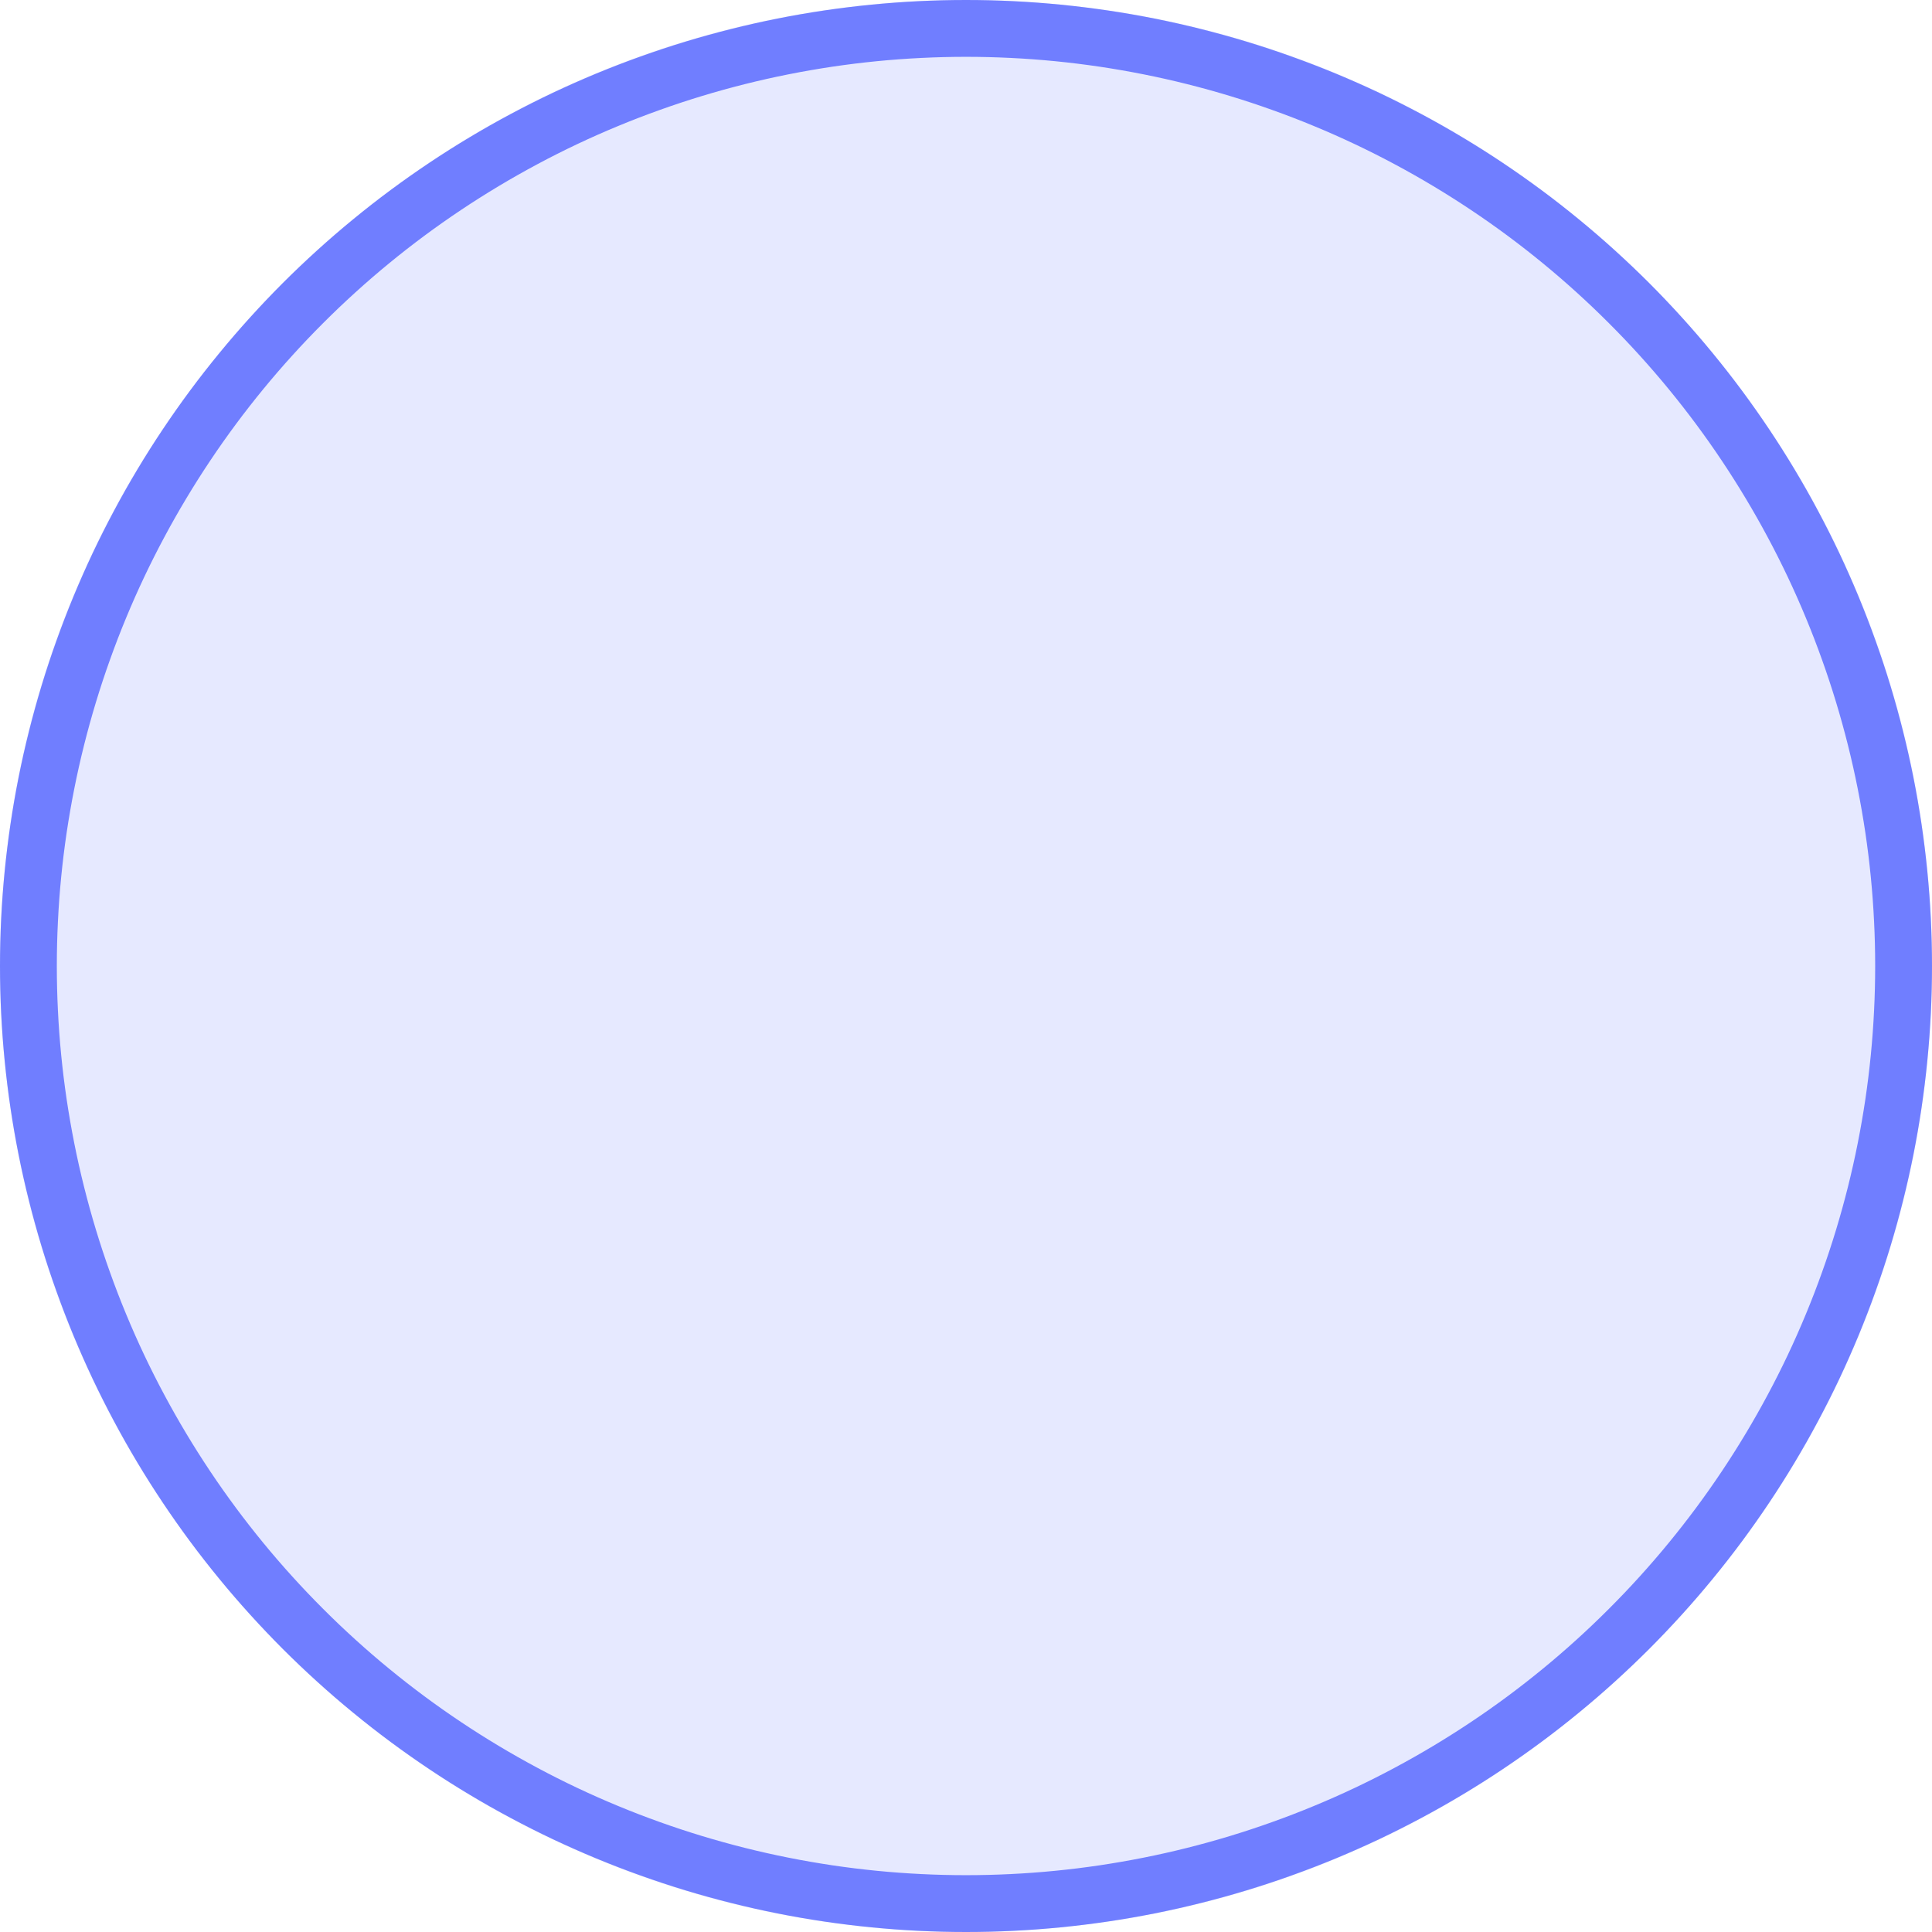
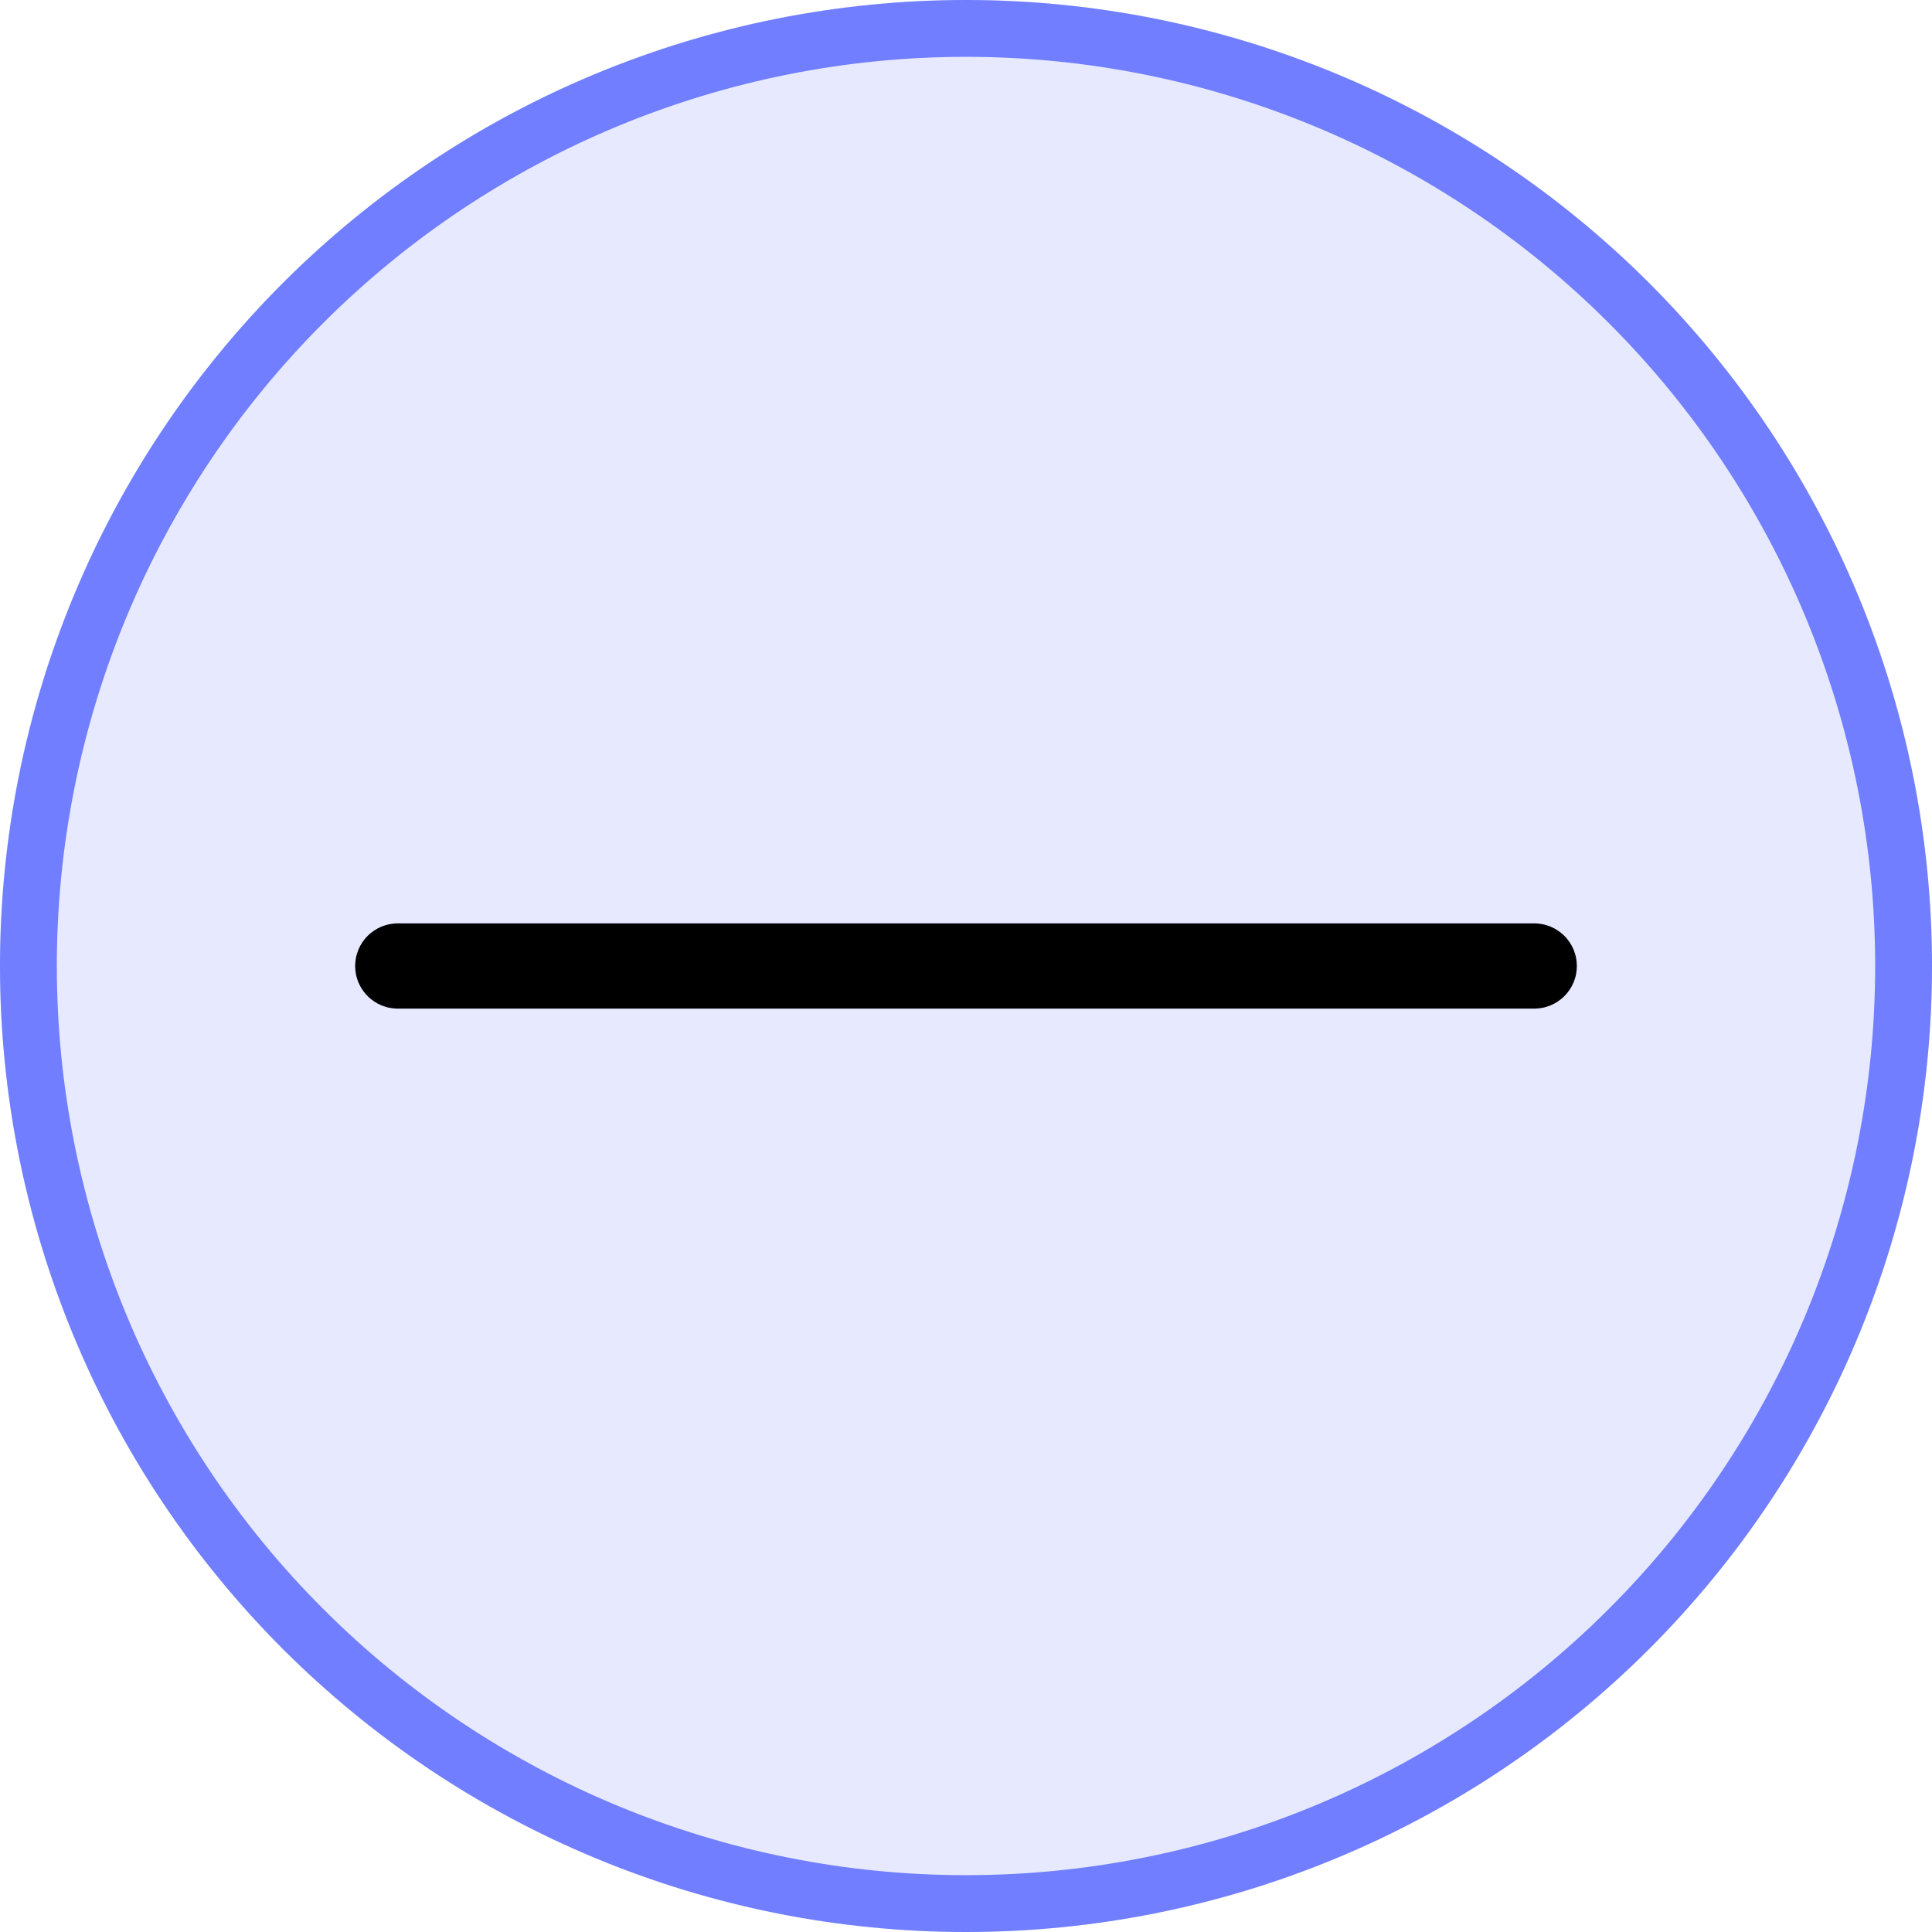
<svg xmlns="http://www.w3.org/2000/svg" fill="none" version="1.1" width="68" height="68" viewBox="0 0 68 68">
  <g>
-     <ellipse cx="34" cy="34" rx="34" ry="34" fill="#E6E9FF" fill-opacity="1" />
-     <path d="M68,34Q68,34.835,67.959,35.668Q67.918,36.502,67.836,37.333Q67.754,38.163,67.632,38.989Q67.51,39.814,67.347,40.633Q67.184,41.452,66.981,42.261Q66.778,43.071,66.536,43.87Q66.294,44.668,66.012,45.454Q65.731,46.24,65.412,47.011Q65.092,47.782,64.736,48.537Q64.379,49.291,63.985,50.027Q63.592,50.764,63.163,51.479Q62.734,52.195,62.27,52.889Q61.806,53.583,61.309,54.254Q60.812,54.924,60.282,55.569Q59.753,56.215,59.192,56.833Q58.632,57.451,58.042,58.042Q57.451,58.632,56.833,59.192Q56.215,59.753,55.569,60.282Q54.924,60.812,54.254,61.309Q53.583,61.806,52.889,62.27Q52.195,62.734,51.479,63.163Q50.764,63.592,50.027,63.985Q49.291,64.379,48.537,64.736Q47.782,65.092,47.011,65.412Q46.24,65.731,45.454,66.012Q44.668,66.294,43.87,66.536Q43.071,66.778,42.261,66.981Q41.452,67.184,40.633,67.347Q39.814,67.51,38.989,67.632Q38.163,67.754,37.333,67.836Q36.502,67.918,35.668,67.959Q34.835,68,34,68Q33.165,68,32.332,67.959Q31.498,67.918,30.667,67.836Q29.837,67.754,29.011,67.632Q28.186,67.51,27.367,67.347Q26.548,67.184,25.739,66.981Q24.929,66.778,24.13,66.536Q23.332,66.294,22.546,66.012Q21.76,65.731,20.989,65.412Q20.218,65.092,19.463,64.736Q18.709,64.379,17.973,63.985Q17.236,63.592,16.521,63.163Q15.805,62.734,15.111,62.27Q14.417,61.806,13.746,61.309Q13.076,60.812,12.431,60.282Q11.785,59.753,11.167,59.192Q10.549,58.632,9.958,58.042Q9.368,57.451,8.808,56.833Q8.247,56.215,7.718,55.569Q7.188,54.924,6.691,54.254Q6.194,53.583,5.73,52.889Q5.266,52.195,4.837,51.479Q4.408,50.764,4.015,50.027Q3.621,49.291,3.264,48.537Q2.908,47.782,2.588,47.011Q2.269,46.24,1.988,45.454Q1.706,44.668,1.464,43.87Q1.222,43.071,1.019,42.261Q0.816,41.452,0.653,40.633Q0.49,39.814,0.368,38.989Q0.246,38.163,0.164,37.333Q0.082,36.502,0.041,35.668Q0,34.835,0,34Q0,33.165,0.041,32.332Q0.082,31.498,0.164,30.667Q0.246,29.837,0.368,29.011Q0.49,28.186,0.653,27.367Q0.816,26.548,1.019,25.739Q1.222,24.929,1.464,24.13Q1.706,23.332,1.988,22.546Q2.269,21.76,2.588,20.989Q2.908,20.218,3.264,19.463Q3.621,18.709,4.015,17.973Q4.408,17.236,4.837,16.521Q5.266,15.805,5.73,15.111Q6.194,14.417,6.691,13.746Q7.188,13.076,7.718,12.431Q8.247,11.785,8.808,11.167Q9.368,10.549,9.958,9.958Q10.549,9.368,11.167,8.808Q11.785,8.247,12.431,7.718Q13.076,7.188,13.746,6.691Q14.417,6.194,15.111,5.73Q15.805,5.266,16.521,4.837Q17.236,4.408,17.973,4.015Q18.709,3.621,19.463,3.264Q20.218,2.908,20.989,2.588Q21.76,2.269,22.546,1.988Q23.332,1.706,24.13,1.464Q24.929,1.222,25.739,1.019Q26.548,0.816,27.367,0.653Q28.186,0.49,29.011,0.368Q29.837,0.246,30.667,0.164Q31.498,0.082,32.332,0.041Q33.165,0,34,0Q34.835,0,35.668,0.041Q36.502,0.082,37.333,0.164Q38.163,0.246,38.989,0.368Q39.814,0.49,40.633,0.653Q41.452,0.816,42.261,1.019Q43.071,1.222,43.87,1.464Q44.668,1.706,45.454,1.988Q46.24,2.269,47.011,2.588Q47.782,2.908,48.537,3.264Q49.291,3.621,50.027,4.015Q50.764,4.408,51.479,4.837Q52.195,5.266,52.889,5.73Q53.583,6.194,54.254,6.691Q54.924,7.188,55.569,7.718Q56.215,8.247,56.833,8.808Q57.451,9.368,58.042,9.958Q58.632,10.549,59.192,11.167Q59.753,11.785,60.282,12.431Q60.812,13.076,61.309,13.746Q61.806,14.417,62.27,15.111Q62.734,15.805,63.163,16.521Q63.592,17.236,63.985,17.973Q64.379,18.709,64.736,19.463Q65.092,20.218,65.412,20.989Q65.731,21.76,66.012,22.546Q66.294,23.332,66.536,24.13Q66.778,24.929,66.981,25.739Q67.184,26.548,67.347,27.367Q67.51,28.186,67.632,29.011Q67.754,29.837,67.836,30.667Q67.918,31.498,67.959,32.332Q68,33.165,68,34ZM66,34Q66,33.214,65.961,32.43Q65.923,31.645,65.846,30.863Q65.769,30.082,65.654,29.305Q65.538,28.528,65.385,27.757Q65.232,26.987,65.041,26.225Q64.85,25.463,64.622,24.711Q64.394,23.959,64.129,23.22Q63.865,22.48,63.564,21.754Q63.264,21.028,62.928,20.318Q62.592,19.608,62.221,18.915Q61.851,18.223,61.447,17.549Q61.043,16.875,60.607,16.222Q60.171,15.569,59.703,14.938Q59.235,14.307,58.736,13.699Q58.238,13.092,57.71,12.51Q57.183,11.928,56.627,11.373Q56.072,10.817,55.49,10.29Q54.908,9.762,54.301,9.264Q53.693,8.765,53.062,8.297Q52.431,7.829,51.778,7.393Q51.125,6.957,50.451,6.553Q49.777,6.149,49.085,5.779Q48.392,5.408,47.682,5.072Q46.972,4.736,46.246,4.436Q45.52,4.135,44.78,3.871Q44.041,3.606,43.289,3.378Q42.537,3.15,41.775,2.959Q41.013,2.768,40.243,2.615Q39.472,2.462,38.695,2.346Q37.918,2.231,37.137,2.154Q36.355,2.077,35.57,2.039Q34.786,2,34,2Q33.214,2,32.43,2.039Q31.645,2.077,30.863,2.154Q30.082,2.231,29.305,2.346Q28.528,2.462,27.757,2.615Q26.987,2.768,26.225,2.959Q25.463,3.15,24.711,3.378Q23.959,3.606,23.22,3.871Q22.48,4.135,21.754,4.436Q21.028,4.736,20.318,5.072Q19.608,5.408,18.915,5.779Q18.223,6.149,17.549,6.553Q16.875,6.957,16.222,7.393Q15.569,7.829,14.938,8.297Q14.307,8.765,13.699,9.264Q13.092,9.762,12.51,10.29Q11.928,10.817,11.373,11.373Q10.817,11.928,10.29,12.51Q9.762,13.092,9.264,13.699Q8.765,14.307,8.297,14.938Q7.829,15.569,7.393,16.222Q6.957,16.875,6.553,17.549Q6.149,18.223,5.779,18.915Q5.408,19.608,5.072,20.318Q4.736,21.028,4.436,21.754Q4.135,22.48,3.871,23.22Q3.606,23.959,3.378,24.711Q3.15,25.463,2.959,26.225Q2.768,26.987,2.615,27.757Q2.462,28.528,2.346,29.305Q2.231,30.082,2.154,30.863Q2.077,31.645,2.039,32.43Q2,33.214,2,34Q2,34.786,2.039,35.57Q2.077,36.355,2.154,37.137Q2.231,37.918,2.346,38.695Q2.462,39.472,2.615,40.243Q2.768,41.013,2.959,41.775Q3.15,42.537,3.378,43.289Q3.606,44.041,3.871,44.78Q4.135,45.52,4.436,46.246Q4.736,46.972,5.072,47.682Q5.408,48.392,5.779,49.085Q6.149,49.777,6.553,50.451Q6.957,51.125,7.393,51.778Q7.829,52.431,8.297,53.062Q8.765,53.693,9.264,54.301Q9.762,54.908,10.29,55.49Q10.817,56.072,11.373,56.627Q11.928,57.183,12.51,57.71Q13.092,58.238,13.699,58.736Q14.307,59.235,14.938,59.703Q15.569,60.171,16.222,60.607Q16.875,61.043,17.549,61.447Q18.223,61.851,18.915,62.221Q19.608,62.592,20.318,62.928Q21.028,63.264,21.754,63.564Q22.48,63.865,23.22,64.129Q23.959,64.394,24.711,64.622Q25.463,64.85,26.225,65.041Q26.987,65.232,27.757,65.385Q28.528,65.538,29.305,65.654Q30.082,65.769,30.863,65.846Q31.645,65.923,32.43,65.961Q33.214,66,34,66Q34.786,66,35.57,65.961Q36.355,65.923,37.137,65.846Q37.918,65.769,38.695,65.654Q39.472,65.538,40.243,65.385Q41.013,65.232,41.775,65.041Q42.537,64.85,43.289,64.622Q44.041,64.394,44.78,64.129Q45.52,63.865,46.246,63.564Q46.972,63.264,47.682,62.928Q48.392,62.592,49.085,62.221Q49.777,61.851,50.451,61.447Q51.125,61.043,51.778,60.607Q52.431,60.171,53.062,59.703Q53.693,59.235,54.301,58.736Q54.908,58.238,55.49,57.71Q56.072,57.183,56.627,56.627Q57.183,56.072,57.71,55.49Q58.238,54.908,58.736,54.301Q59.235,53.693,59.703,53.062Q60.171,52.431,60.607,51.778Q61.043,51.125,61.447,50.451Q61.851,49.777,62.221,49.085Q62.592,48.392,62.928,47.682Q63.264,46.972,63.564,46.246Q63.865,45.52,64.129,44.78Q64.394,44.041,64.622,43.289Q64.85,42.537,65.041,41.775Q65.232,41.013,65.385,40.243Q65.538,39.472,65.654,38.695Q65.769,37.918,65.846,37.137Q65.923,36.355,65.961,35.57Q66,34.786,66,34Z" fill="#707EFF" fill-opacity="1" />
+     <g>
+       <ellipse cx="34" cy="34" rx="34" ry="34" fill="#E6E9FF" fill-opacity="1" />
+       <path d="M68,34Q68,34.835,67.959,35.668Q67.918,36.502,67.836,37.333Q67.754,38.163,67.632,38.989Q67.51,39.814,67.347,40.633Q67.184,41.452,66.981,42.261Q66.778,43.071,66.536,43.87Q66.294,44.668,66.012,45.454Q65.731,46.24,65.412,47.011Q65.092,47.782,64.736,48.537Q64.379,49.291,63.985,50.027Q63.592,50.764,63.163,51.479Q62.734,52.195,62.27,52.889Q61.806,53.583,61.309,54.254Q60.812,54.924,60.282,55.569Q59.753,56.215,59.192,56.833Q58.632,57.451,58.042,58.042Q57.451,58.632,56.833,59.192Q56.215,59.753,55.569,60.282Q54.924,60.812,54.254,61.309Q53.583,61.806,52.889,62.27Q52.195,62.734,51.479,63.163Q50.764,63.592,50.027,63.985Q49.291,64.379,48.537,64.736Q47.782,65.092,47.011,65.412Q46.24,65.731,45.454,66.012Q44.668,66.294,43.87,66.536Q43.071,66.778,42.261,66.981Q41.452,67.184,40.633,67.347Q39.814,67.51,38.989,67.632Q38.163,67.754,37.333,67.836Q36.502,67.918,35.668,67.959Q34.835,68,34,68Q33.165,68,32.332,67.959Q31.498,67.918,30.667,67.836Q29.837,67.754,29.011,67.632Q28.186,67.51,27.367,67.347Q26.548,67.184,25.739,66.981Q24.929,66.778,24.13,66.536Q23.332,66.294,22.546,66.012Q21.76,65.731,20.989,65.412Q20.218,65.092,19.463,64.736Q18.709,64.379,17.973,63.985Q17.236,63.592,16.521,63.163Q15.805,62.734,15.111,62.27Q14.417,61.806,13.746,61.309Q13.076,60.812,12.431,60.282Q11.785,59.753,11.167,59.192Q10.549,58.632,9.958,58.042Q9.368,57.451,8.808,56.833Q8.247,56.215,7.718,55.569Q7.188,54.924,6.691,54.254Q6.194,53.583,5.73,52.889Q5.266,52.195,4.837,51.479Q4.408,50.764,4.015,50.027Q3.621,49.291,3.264,48.537Q2.908,47.782,2.588,47.011Q2.269,46.24,1.988,45.454Q1.706,44.668,1.464,43.87Q1.222,43.071,1.019,42.261Q0.816,41.452,0.653,40.633Q0.49,39.814,0.368,38.989Q0.246,38.163,0.164,37.333Q0.082,36.502,0.041,35.668Q0,34.835,0,34Q0,33.165,0.041,32.332Q0.082,31.498,0.164,30.667Q0.246,29.837,0.368,29.011Q0.49,28.186,0.653,27.367Q0.816,26.548,1.019,25.739Q1.222,24.929,1.464,24.13Q1.706,23.332,1.988,22.546Q2.269,21.76,2.588,20.989Q2.908,20.218,3.264,19.463Q3.621,18.709,4.015,17.973Q4.408,17.236,4.837,16.521Q5.266,15.805,5.73,15.111Q6.194,14.417,6.691,13.746Q7.188,13.076,7.718,12.431Q8.247,11.785,8.808,11.167Q9.368,10.549,9.958,9.958Q10.549,9.368,11.167,8.808Q11.785,8.247,12.431,7.718Q13.076,7.188,13.746,6.691Q14.417,6.194,15.111,5.73Q15.805,5.266,16.521,4.837Q17.236,4.408,17.973,4.015Q18.709,3.621,19.463,3.264Q20.218,2.908,20.989,2.588Q21.76,2.269,22.546,1.988Q23.332,1.706,24.13,1.464Q24.929,1.222,25.739,1.019Q26.548,0.816,27.367,0.653Q28.186,0.49,29.011,0.368Q29.837,0.246,30.667,0.164Q31.498,0.082,32.332,0.041Q33.165,0,34,0Q34.835,0,35.668,0.041Q36.502,0.082,37.333,0.164Q38.163,0.246,38.989,0.368Q39.814,0.49,40.633,0.653Q41.452,0.816,42.261,1.019Q43.071,1.222,43.87,1.464Q44.668,1.706,45.454,1.988Q46.24,2.269,47.011,2.588Q47.782,2.908,48.537,3.264Q49.291,3.621,50.027,4.015Q50.764,4.408,51.479,4.837Q52.195,5.266,52.889,5.73Q53.583,6.194,54.254,6.691Q54.924,7.188,55.569,7.718Q56.215,8.247,56.833,8.808Q57.451,9.368,58.042,9.958Q58.632,10.549,59.192,11.167Q59.753,11.785,60.282,12.431Q60.812,13.076,61.309,13.746Q61.806,14.417,62.27,15.111Q62.734,15.805,63.163,16.521Q63.592,17.236,63.985,17.973Q64.379,18.709,64.736,19.463Q65.092,20.218,65.412,20.989Q65.731,21.76,66.012,22.546Q66.294,23.332,66.536,24.13Q66.778,24.929,66.981,25.739Q67.184,26.548,67.347,27.367Q67.51,28.186,67.632,29.011Q67.754,29.837,67.836,30.667Q67.918,31.498,67.959,32.332Q68,33.165,68,34ZM66,34Q66,33.214,65.961,32.43Q65.923,31.645,65.846,30.863Q65.769,30.082,65.654,29.305Q65.538,28.528,65.385,27.757Q65.232,26.987,65.041,26.225Q64.85,25.463,64.622,24.711Q64.394,23.959,64.129,23.22Q63.865,22.48,63.564,21.754Q63.264,21.028,62.928,20.318Q62.592,19.608,62.221,18.915Q61.851,18.223,61.447,17.549Q61.043,16.875,60.607,16.222Q60.171,15.569,59.703,14.938Q59.235,14.307,58.736,13.699Q58.238,13.092,57.71,12.51Q57.183,11.928,56.627,11.373Q56.072,10.817,55.49,10.29Q54.908,9.762,54.301,9.264Q53.693,8.765,53.062,8.297Q52.431,7.829,51.778,7.393Q51.125,6.957,50.451,6.553Q49.777,6.149,49.085,5.779Q48.392,5.408,47.682,5.072Q46.972,4.736,46.246,4.436Q45.52,4.135,44.78,3.871Q44.041,3.606,43.289,3.378Q42.537,3.15,41.775,2.959Q41.013,2.768,40.243,2.615Q39.472,2.462,38.695,2.346Q37.918,2.231,37.137,2.154Q36.355,2.077,35.57,2.039Q34.786,2,34,2Q33.214,2,32.43,2.039Q31.645,2.077,30.863,2.154Q30.082,2.231,29.305,2.346Q28.528,2.462,27.757,2.615Q26.987,2.768,26.225,2.959Q25.463,3.15,24.711,3.378Q23.959,3.606,23.22,3.871Q22.48,4.135,21.754,4.436Q21.028,4.736,20.318,5.072Q19.608,5.408,18.915,5.779Q18.223,6.149,17.549,6.553Q16.875,6.957,16.222,7.393Q15.569,7.829,14.938,8.297Q14.307,8.765,13.699,9.264Q13.092,9.762,12.51,10.29Q11.928,10.817,11.373,11.373Q10.817,11.928,10.29,12.51Q9.762,13.092,9.264,13.699Q8.765,14.307,8.297,14.938Q7.829,15.569,7.393,16.222Q6.957,16.875,6.553,17.549Q6.149,18.223,5.779,18.915Q5.408,19.608,5.072,20.318Q4.736,21.028,4.436,21.754Q4.135,22.48,3.871,23.22Q3.606,23.959,3.378,24.711Q3.15,25.463,2.959,26.225Q2.768,26.987,2.615,27.757Q2.462,28.528,2.346,29.305Q2.231,30.082,2.154,30.863Q2.077,31.645,2.039,32.43Q2,33.214,2,34Q2,34.786,2.039,35.57Q2.077,36.355,2.154,37.137Q2.231,37.918,2.346,38.695Q2.462,39.472,2.615,40.243Q2.768,41.013,2.959,41.775Q3.15,42.537,3.378,43.289Q3.606,44.041,3.871,44.78Q4.135,45.52,4.436,46.246Q4.736,46.972,5.072,47.682Q5.408,48.392,5.779,49.085Q6.149,49.777,6.553,50.451Q6.957,51.125,7.393,51.778Q7.829,52.431,8.297,53.062Q8.765,53.693,9.264,54.301Q9.762,54.908,10.29,55.49Q10.817,56.072,11.373,56.627Q11.928,57.183,12.51,57.71Q13.092,58.238,13.699,58.736Q14.307,59.235,14.938,59.703Q15.569,60.171,16.222,60.607Q16.875,61.043,17.549,61.447Q18.223,61.851,18.915,62.221Q19.608,62.592,20.318,62.928Q21.028,63.264,21.754,63.564Q22.48,63.865,23.22,64.129Q23.959,64.394,24.711,64.622Q25.463,64.85,26.225,65.041Q26.987,65.232,27.757,65.385Q28.528,65.538,29.305,65.654Q30.082,65.769,30.863,65.846Q31.645,65.923,32.43,65.961Q33.214,66,34,66Q34.786,66,35.57,65.961Q36.355,65.923,37.137,65.846Q37.918,65.769,38.695,65.654Q39.472,65.538,40.243,65.385Q41.013,65.232,41.775,65.041Q42.537,64.85,43.289,64.622Q44.041,64.394,44.78,64.129Q45.52,63.865,46.246,63.564Q46.972,63.264,47.682,62.928Q48.392,62.592,49.085,62.221Q49.777,61.851,50.451,61.447Q51.125,61.043,51.778,60.607Q52.431,60.171,53.062,59.703Q53.693,59.235,54.301,58.736Q54.908,58.238,55.49,57.71Q56.072,57.183,56.627,56.627Q57.183,56.072,57.71,55.49Q58.238,54.908,58.736,54.301Q59.235,53.693,59.703,53.062Q60.171,52.431,60.607,51.778Q61.043,51.125,61.447,50.451Q61.851,49.777,62.221,49.085Q62.592,48.392,62.928,47.682Q63.264,46.972,63.564,46.246Q63.865,45.52,64.129,44.78Q64.394,44.041,64.622,43.289Q64.85,42.537,65.041,41.775Q65.232,41.013,65.385,40.243Q65.538,39.472,65.654,38.695Q65.769,37.918,65.846,37.137Q65.923,36.355,65.961,35.57Q66,34.786,66,34Z" fill="#707EFF" fill-opacity="1" />
+     </g>
+     <g>
+       <path d="M14,35.5L54,35.5L54,35.5Q54.074,35.5,54.147,35.492Q54.22,35.485,54.293,35.471Q54.365,35.457,54.435,35.435Q54.506,35.414,54.574,35.386Q54.642,35.357,54.707,35.323Q54.772,35.288,54.833,35.247Q54.894,35.206,54.951,35.159Q55.008,35.113,55.06,35.06Q55.113,35.008,55.159,34.951Q55.206,34.894,55.247,34.833Q55.288,34.772,55.323,34.707Q55.357,34.642,55.386,34.574Q55.414,34.506,55.435,34.435Q55.457,34.365,55.471,34.293Q55.485,34.22,55.492,34.147Q55.5,34.074,55.5,34Q55.5,33.926,55.492,33.853Q55.485,33.78,55.471,33.707Q55.457,33.635,55.435,33.565Q55.414,33.494,55.386,33.426Q55.357,33.358,55.323,33.293Q55.288,33.228,55.247,33.167Q55.206,33.106,55.159,33.049Q55.113,32.992,55.06,32.94Q55.008,32.887,54.951,32.841Q54.894,32.794,54.833,32.753Q54.772,32.712,54.707,32.677Q54.642,32.643,54.574,32.614Q54.506,32.586,54.435,32.565Q54.365,32.543,54.293,32.529Q54.22,32.515,54.147,32.508Q54.074,32.5,54,32.5L54,32.5L14,32.5L14,32.5Q13.926,32.5,13.853,32.508Q13.78,32.515,13.707,32.529Q13.635,32.543,13.565,32.565Q13.494,32.586,13.426,32.614Q13.358,32.643,13.293,32.677Q13.228,32.712,13.167,32.753Q13.106,32.794,13.049,32.841Q12.992,32.887,12.94,32.94Q12.887,32.992,12.841,33.049Q12.794,33.106,12.753,33.167Q12.712,33.228,12.677,33.293Q12.643,33.358,12.614,33.426Q12.586,33.494,12.565,33.565Q12.543,33.635,12.529,33.707Q12.515,33.78,12.508,33.853Q12.5,33.926,12.5,34Q12.5,34.074,12.508,34.147Q12.515,34.22,12.529,34.293Q12.543,34.365,12.565,34.435Q12.586,34.506,12.614,34.574Q12.643,34.642,12.677,34.707Q12.712,34.772,12.753,34.833Q12.794,34.894,12.841,34.951Q12.887,35.008,12.94,35.06Q12.992,35.113,13.049,35.159Q13.106,35.206,13.167,35.247Q13.228,35.288,13.293,35.323Q13.358,35.357,13.426,35.386Q13.494,35.414,13.565,35.435Q13.635,35.457,13.707,35.471Q13.78,35.485,13.853,35.492Q13.926,35.5,14,35.5L14,35.5Z" fill-rule="evenodd" fill="#000000" fill-opacity="1" />
+     </g>
  </g>
</svg>
